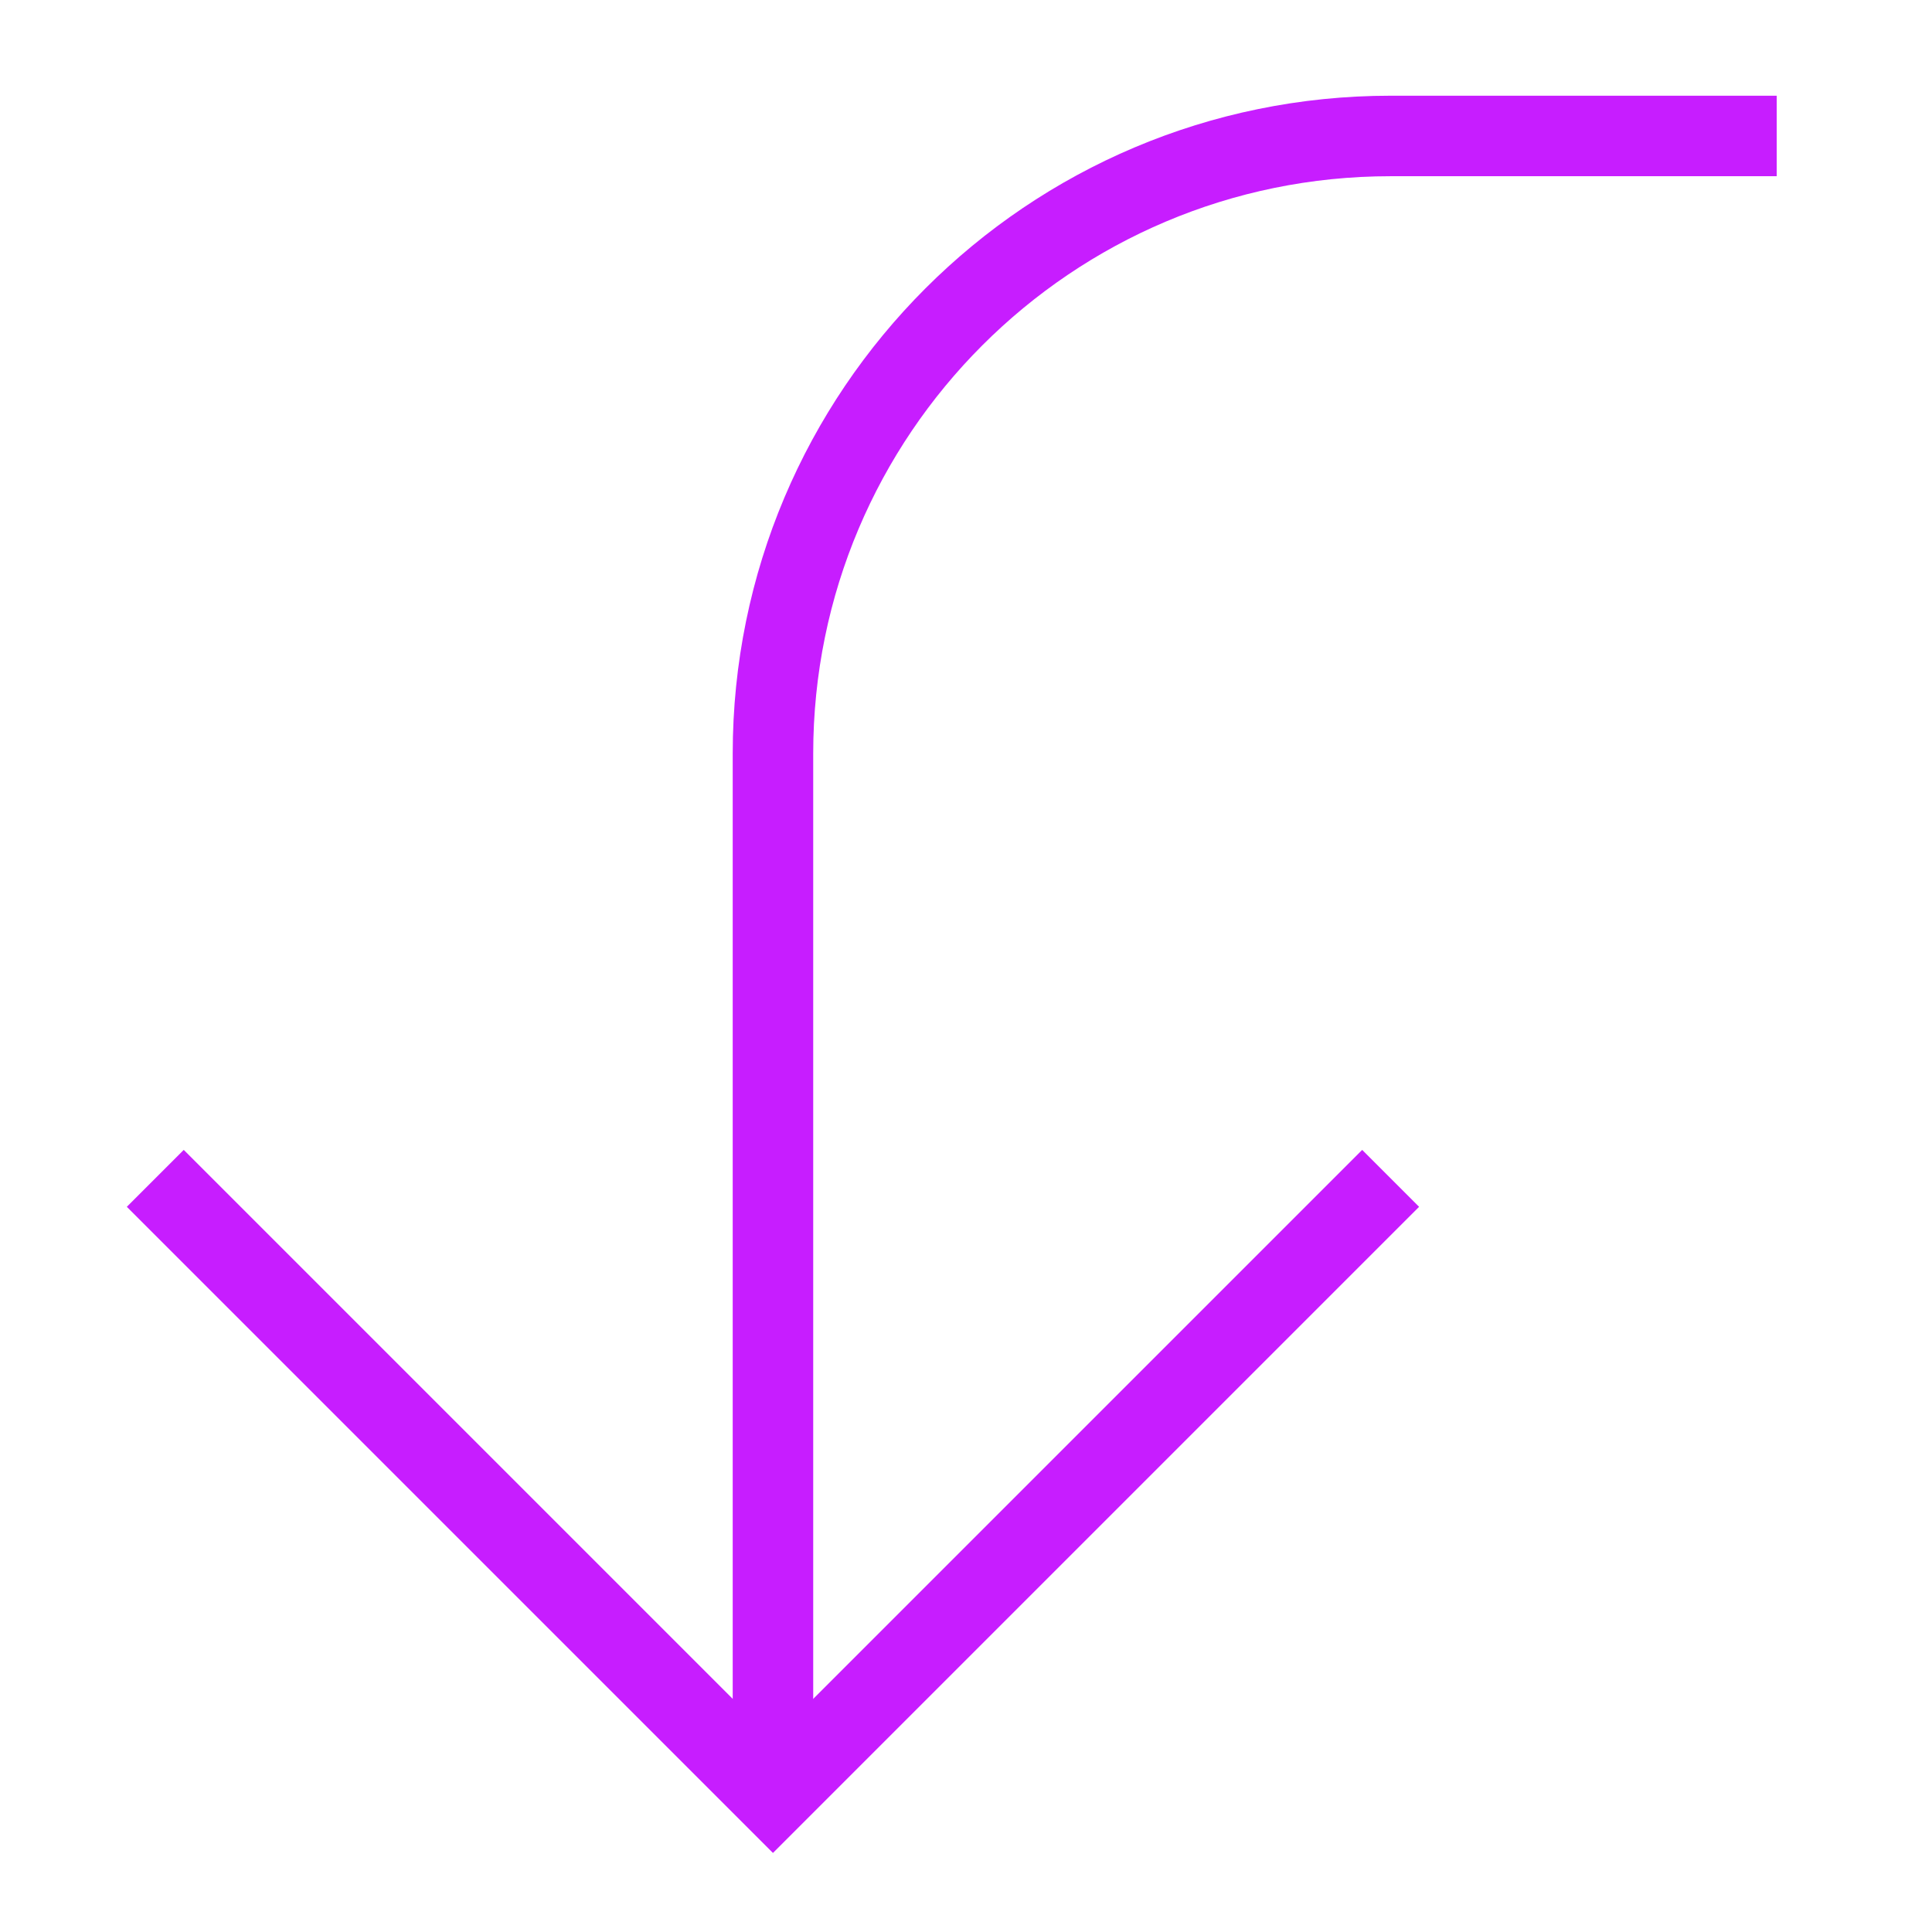
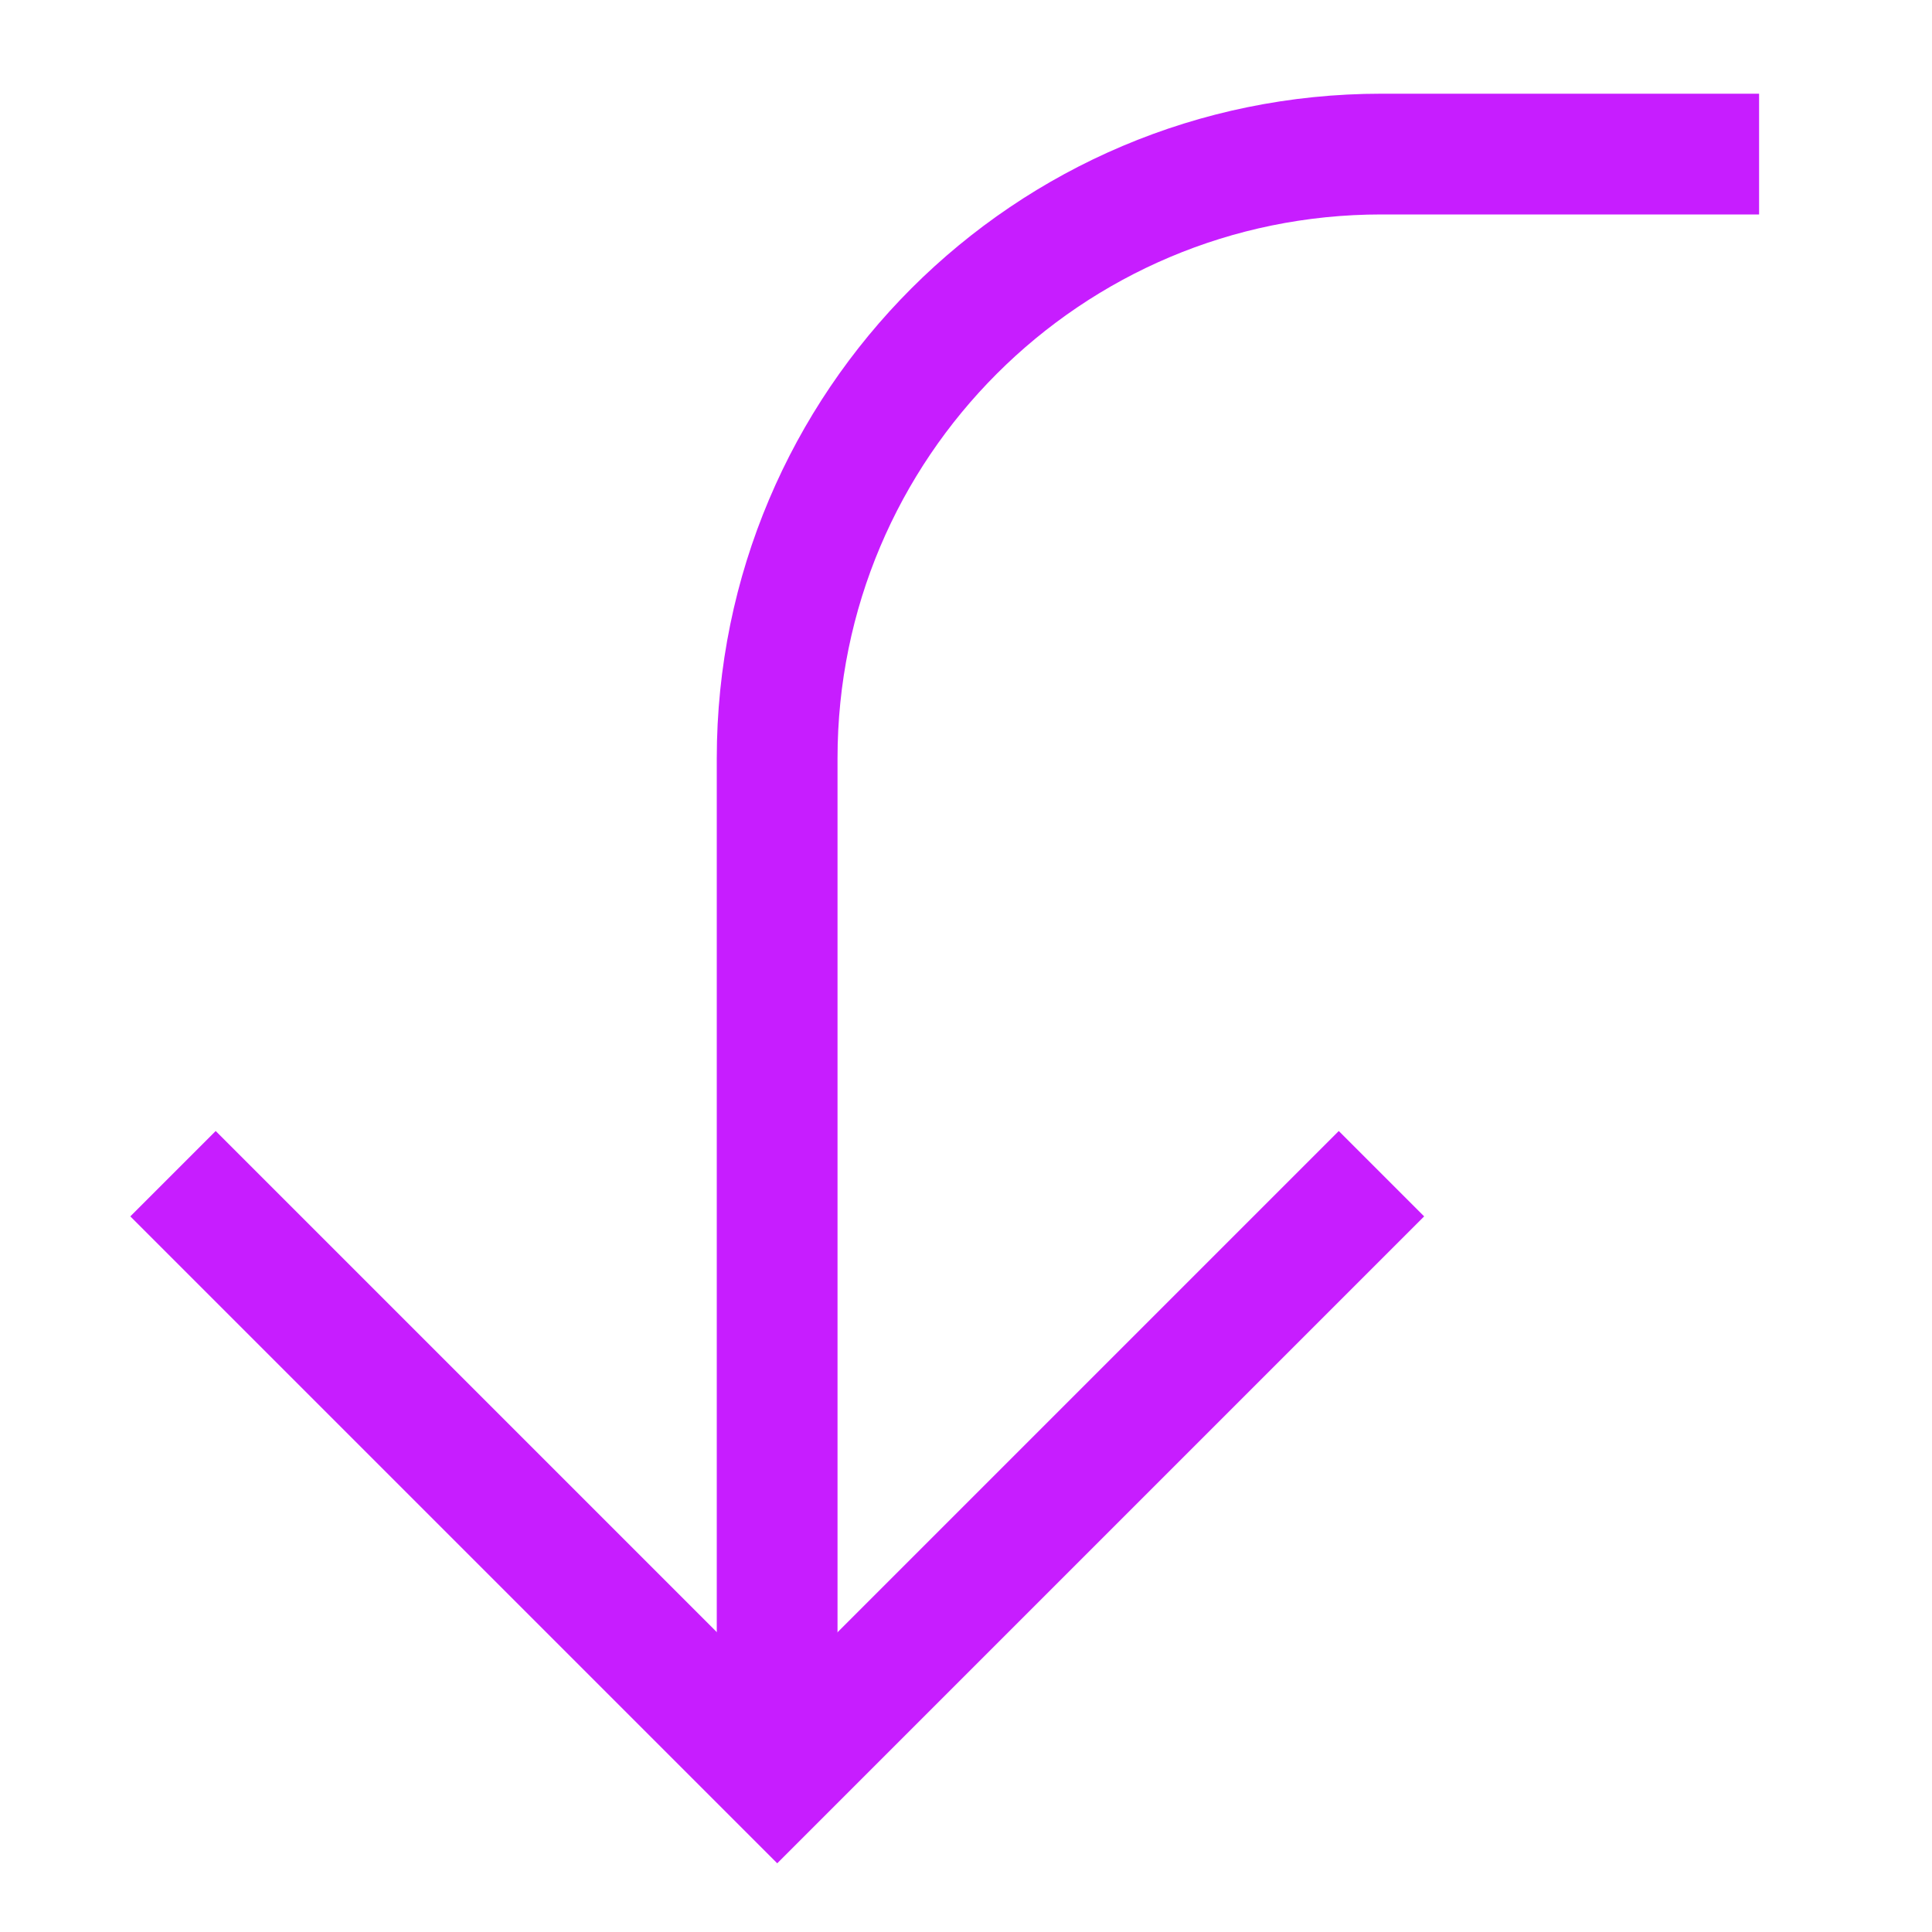
- <svg xmlns="http://www.w3.org/2000/svg" fill="none" viewBox="-0.5 -0.5 24 24" id="Arrow-Turn-Down-Large--Streamline-Sharp-Neon">
+ <svg xmlns="http://www.w3.org/2000/svg" fill="none" viewBox="-0.75 -0.75 24 24" id="Arrow-Turn-Down-Large--Streamline-Sharp-Neon">
  <g id="line-arrow-turn-down-left-large--arrow-bend-curve-change-direction-return-down-large-head">
-     <path id="Vector 2249" stroke="#c71dff" d="M9.102 21.811V8.862c0 -4.238 3.435 -7.673 7.673 -7.673h4.796" stroke-width="1" />
-     <path id="Vector 2251" stroke="#c71dff" d="m16.775 14.138 -7.673 7.673 -7.673 -7.673" stroke-width="1" />
+     <path id="Vector 2249" stroke="#c71dff" d="M8.904 21.337V8.67c0 -4.146 3.361 -7.506 7.506 -7.506h4.692" stroke-width="1.5" />
+     <path id="Vector 2251" stroke="#c71dff" d="m16.411 13.83 -7.506 7.506 -7.506 -7.506" stroke-width="1.5" />
  </g>
</svg>
